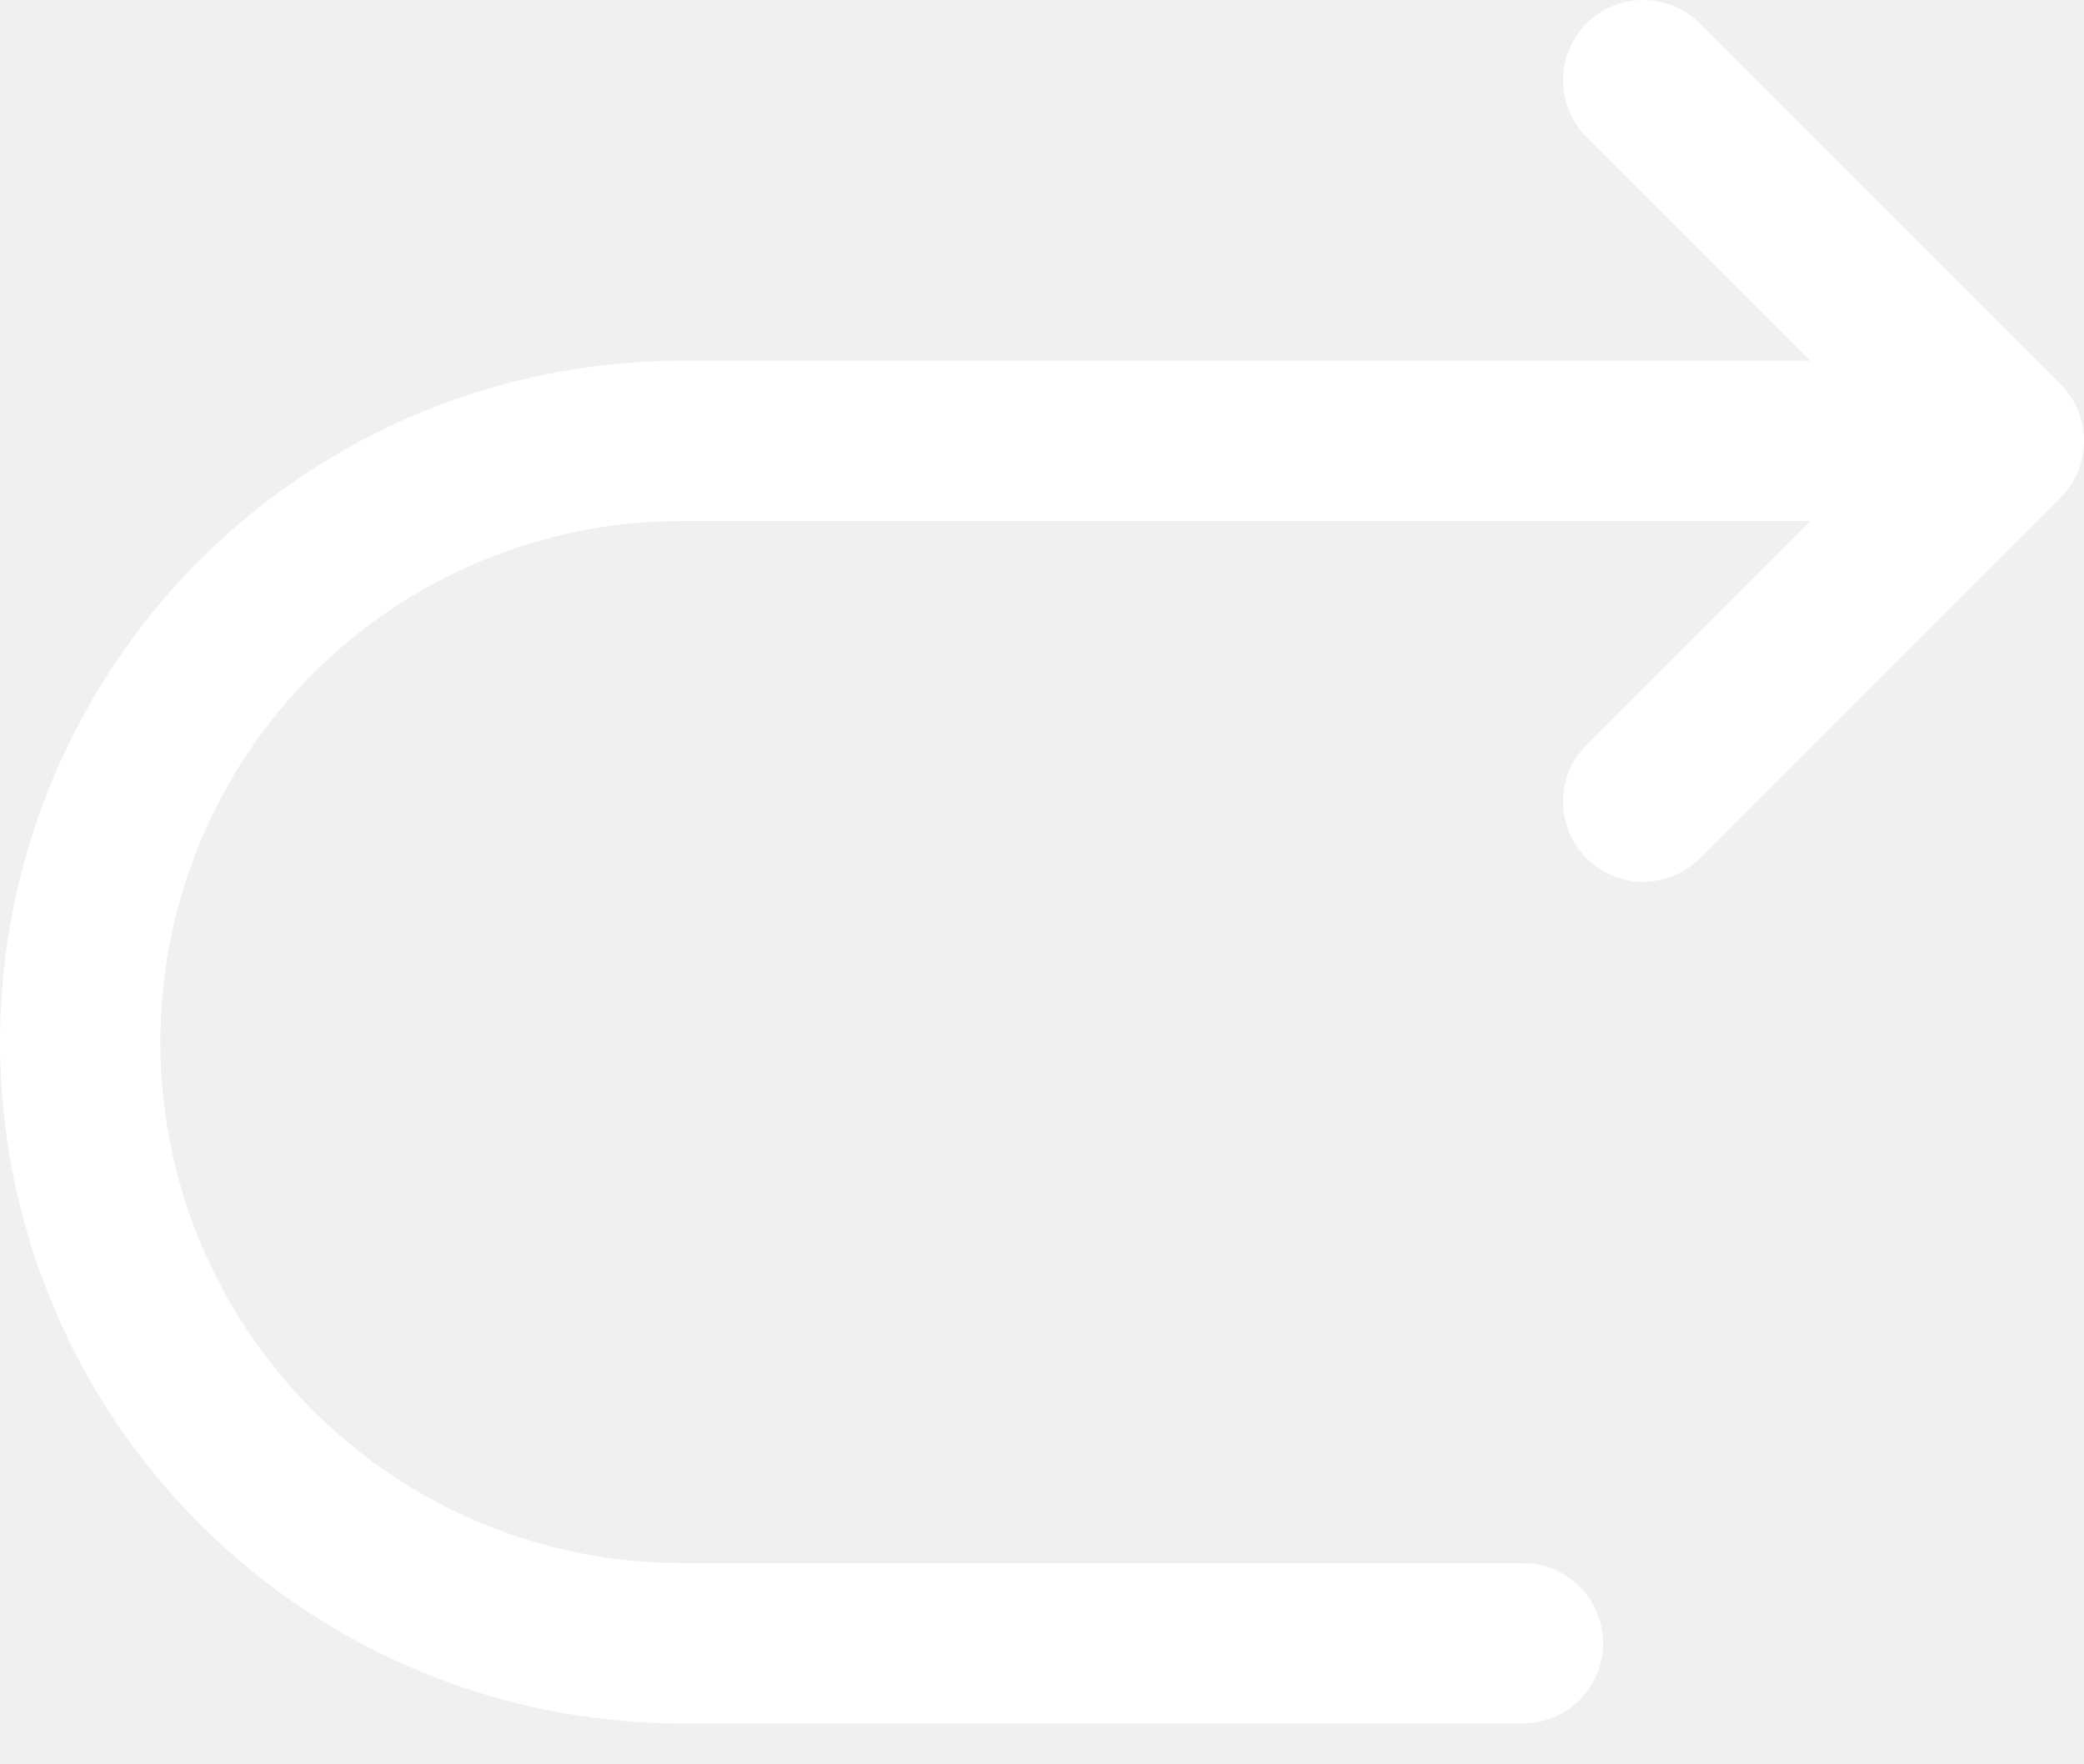
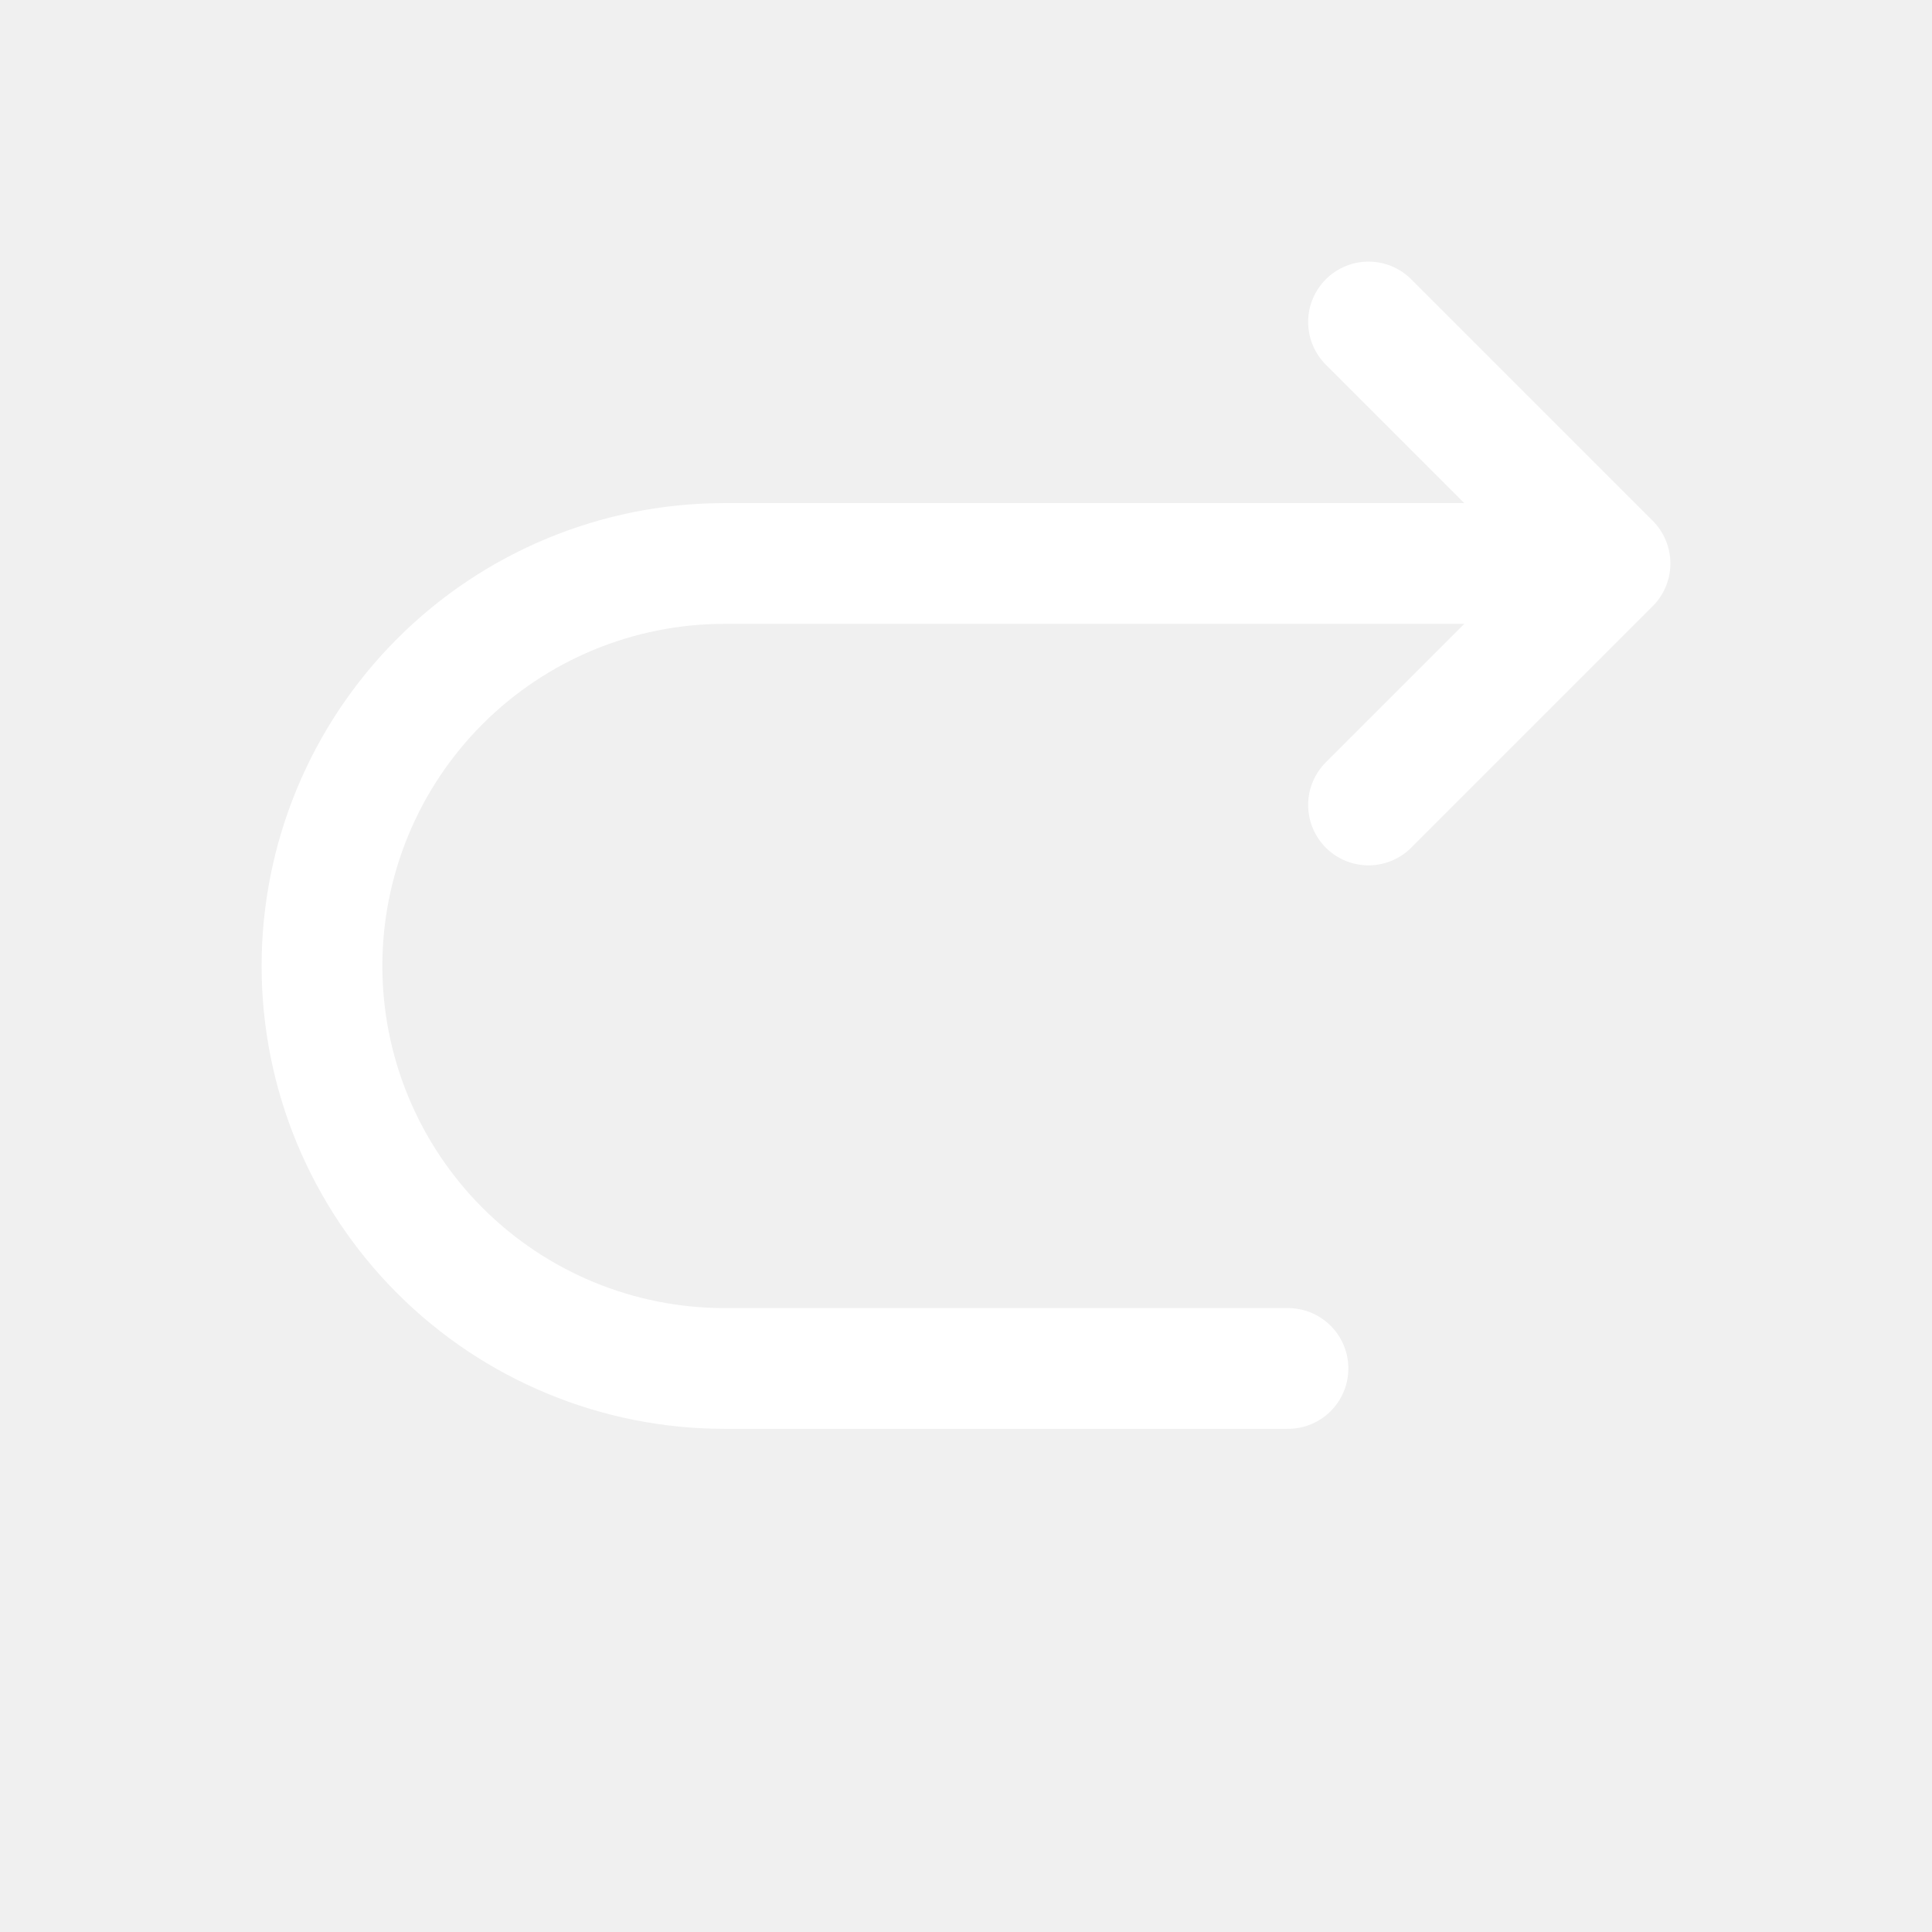
- <svg xmlns="http://www.w3.org/2000/svg" width="26" height="22" viewBox="0 0 26 22" fill="none">
-   <path d="M25 5.5H8.5C6.511 5.5 4.603 6.29 3.197 7.697C1.79 9.103 1 11.011 1 13C1 14.989 1.79 16.897 3.197 18.303C4.603 19.71 6.511 20.5 8.5 20.5H19M25 5.5L20.5 1M25 5.5L20.5 10" stroke="white" stroke-width="2" stroke-linecap="round" stroke-linejoin="round" />
+ <svg xmlns="http://www.w3.org/2000/svg" width="32" height="32" viewBox="0 0 32 32" fill="none">
+   <path d="M26.667 9.333H12C10.232 9.333 8.536 10.035 7.286 11.286C6.036 12.536 5.333 14.232 5.333 16C5.333 17.768 6.036 19.463 7.286 20.714C8.536 21.964 10.232 22.666 12 22.666H21.333M26.667 9.333L22.667 5.333M26.667 9.333L22.667 13.333" stroke="white" stroke-width="2" stroke-linecap="round" stroke-linejoin="round" />
</svg>
